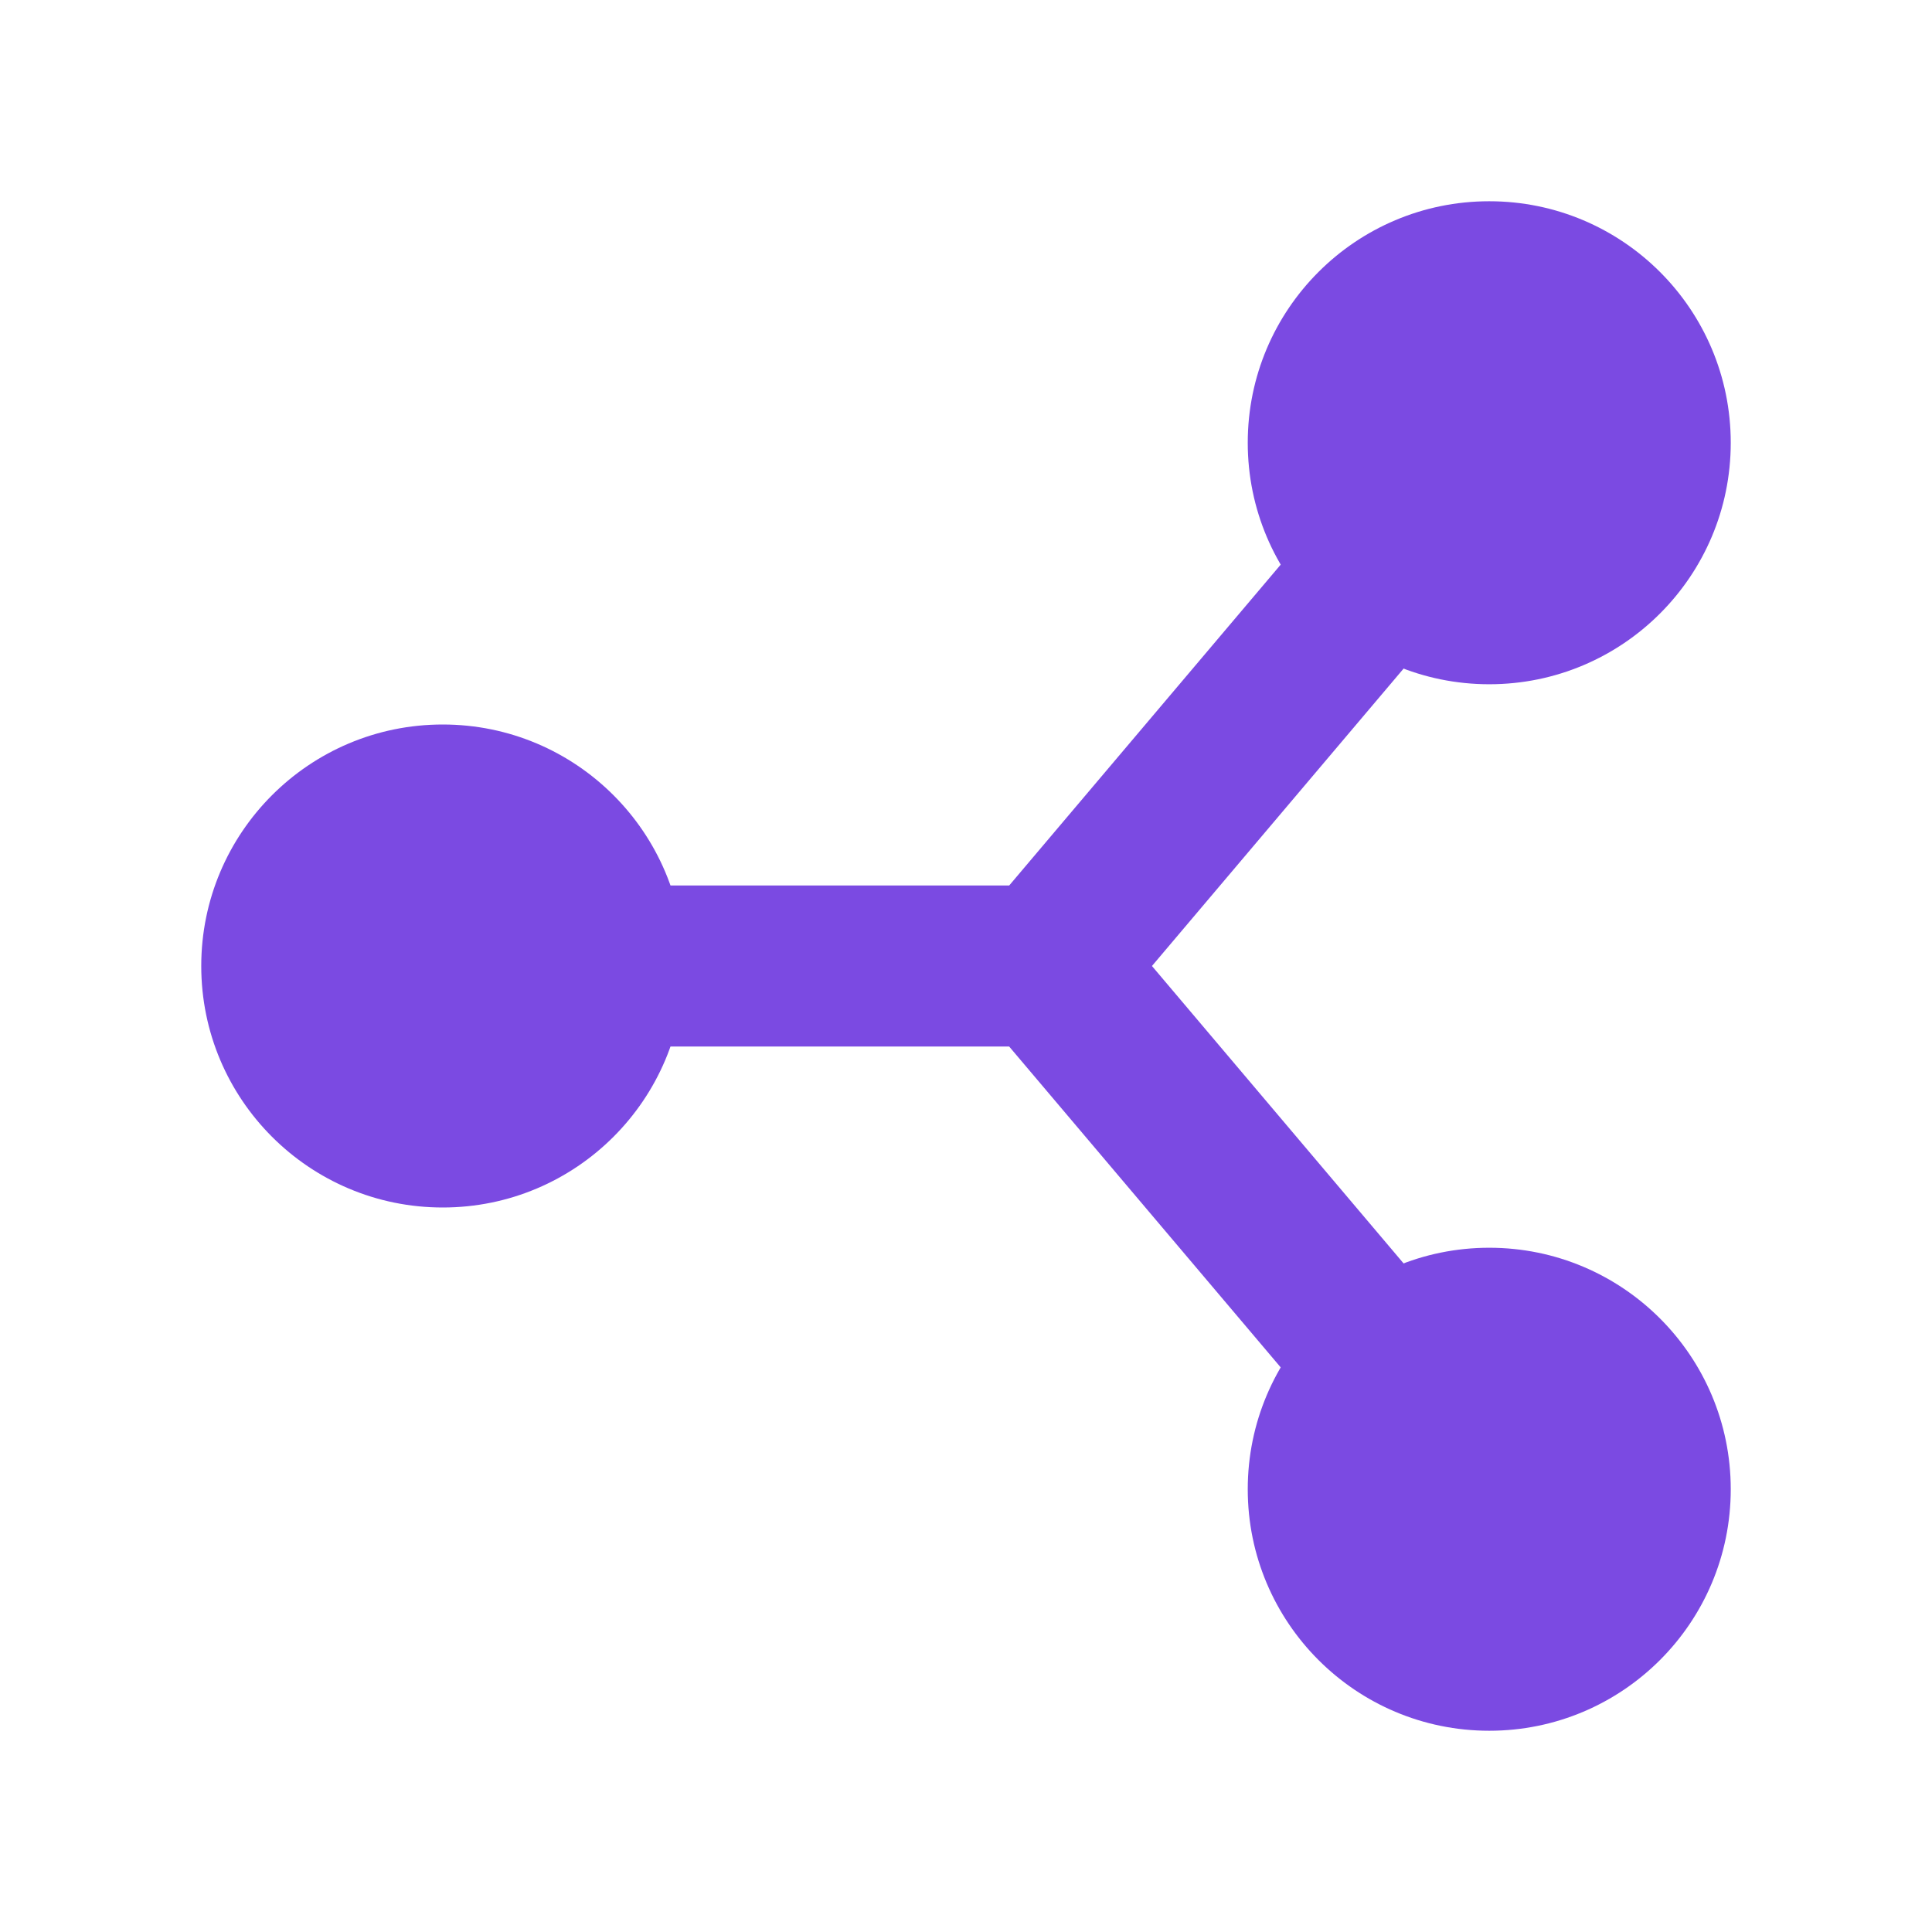
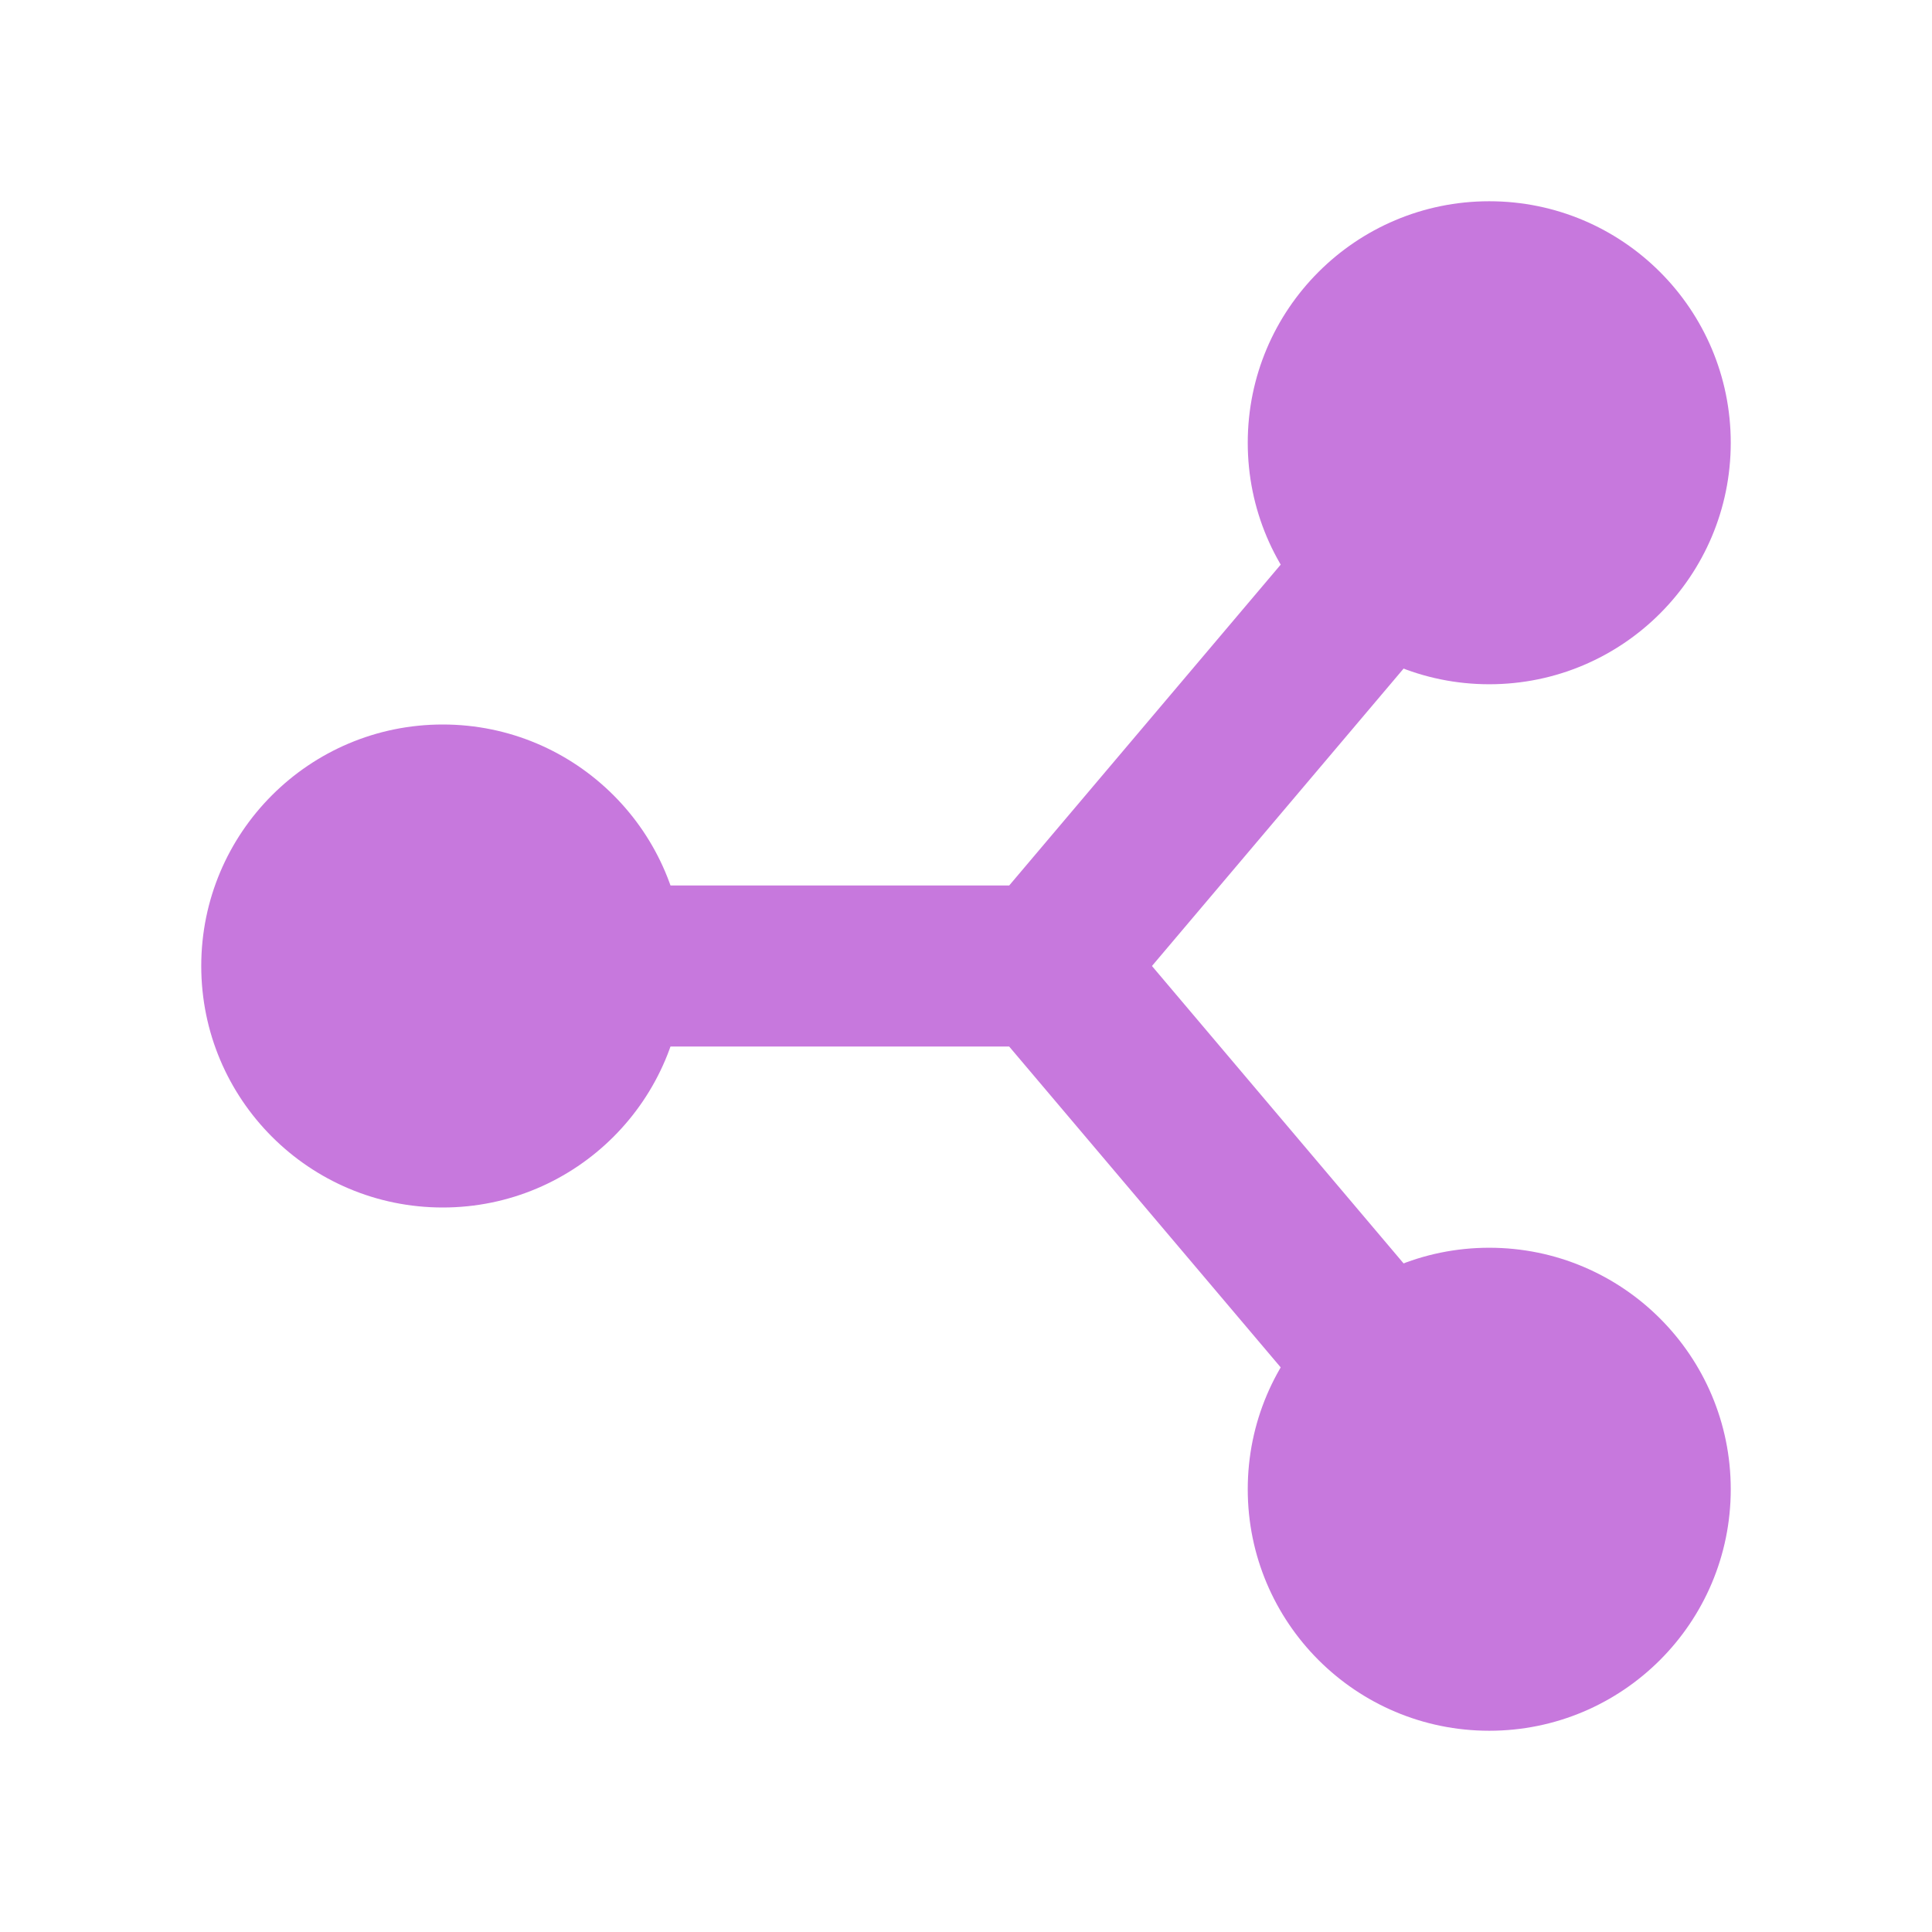
<svg xmlns="http://www.w3.org/2000/svg" viewBox="0 0 48 48">
-   <path fill="#7B4AE2" d="M11 18A6 6 0 1 0 11 30 6 6 0 1 0 11 18zM37 5A6 6 0 1 0 37 17 6 6 0 1 0 37 5zM37 31A6 6 0 1 0 37 43 6 6 0 1 0 37 31z" />
-   <path fill="#7B4AE2" d="M38.526 12.292L35.474 9.708 25.073 22 11 22 11 26 25.072 26 35.474 38.292 38.526 35.708 28.62 24z" />
+   <path fill="#c778dd" d="M11 18A6 6 0 1 0 11 30 6 6 0 1 0 11 18zM37 5A6 6 0 1 0 37 17 6 6 0 1 0 37 5zM37 31A6 6 0 1 0 37 43 6 6 0 1 0 37 31z" />
+   <path fill="#c778dd" d="M38.526 12.292L35.474 9.708 25.073 22 11 22 11 26 25.072 26 35.474 38.292 38.526 35.708 28.62 24z" />
</svg>
